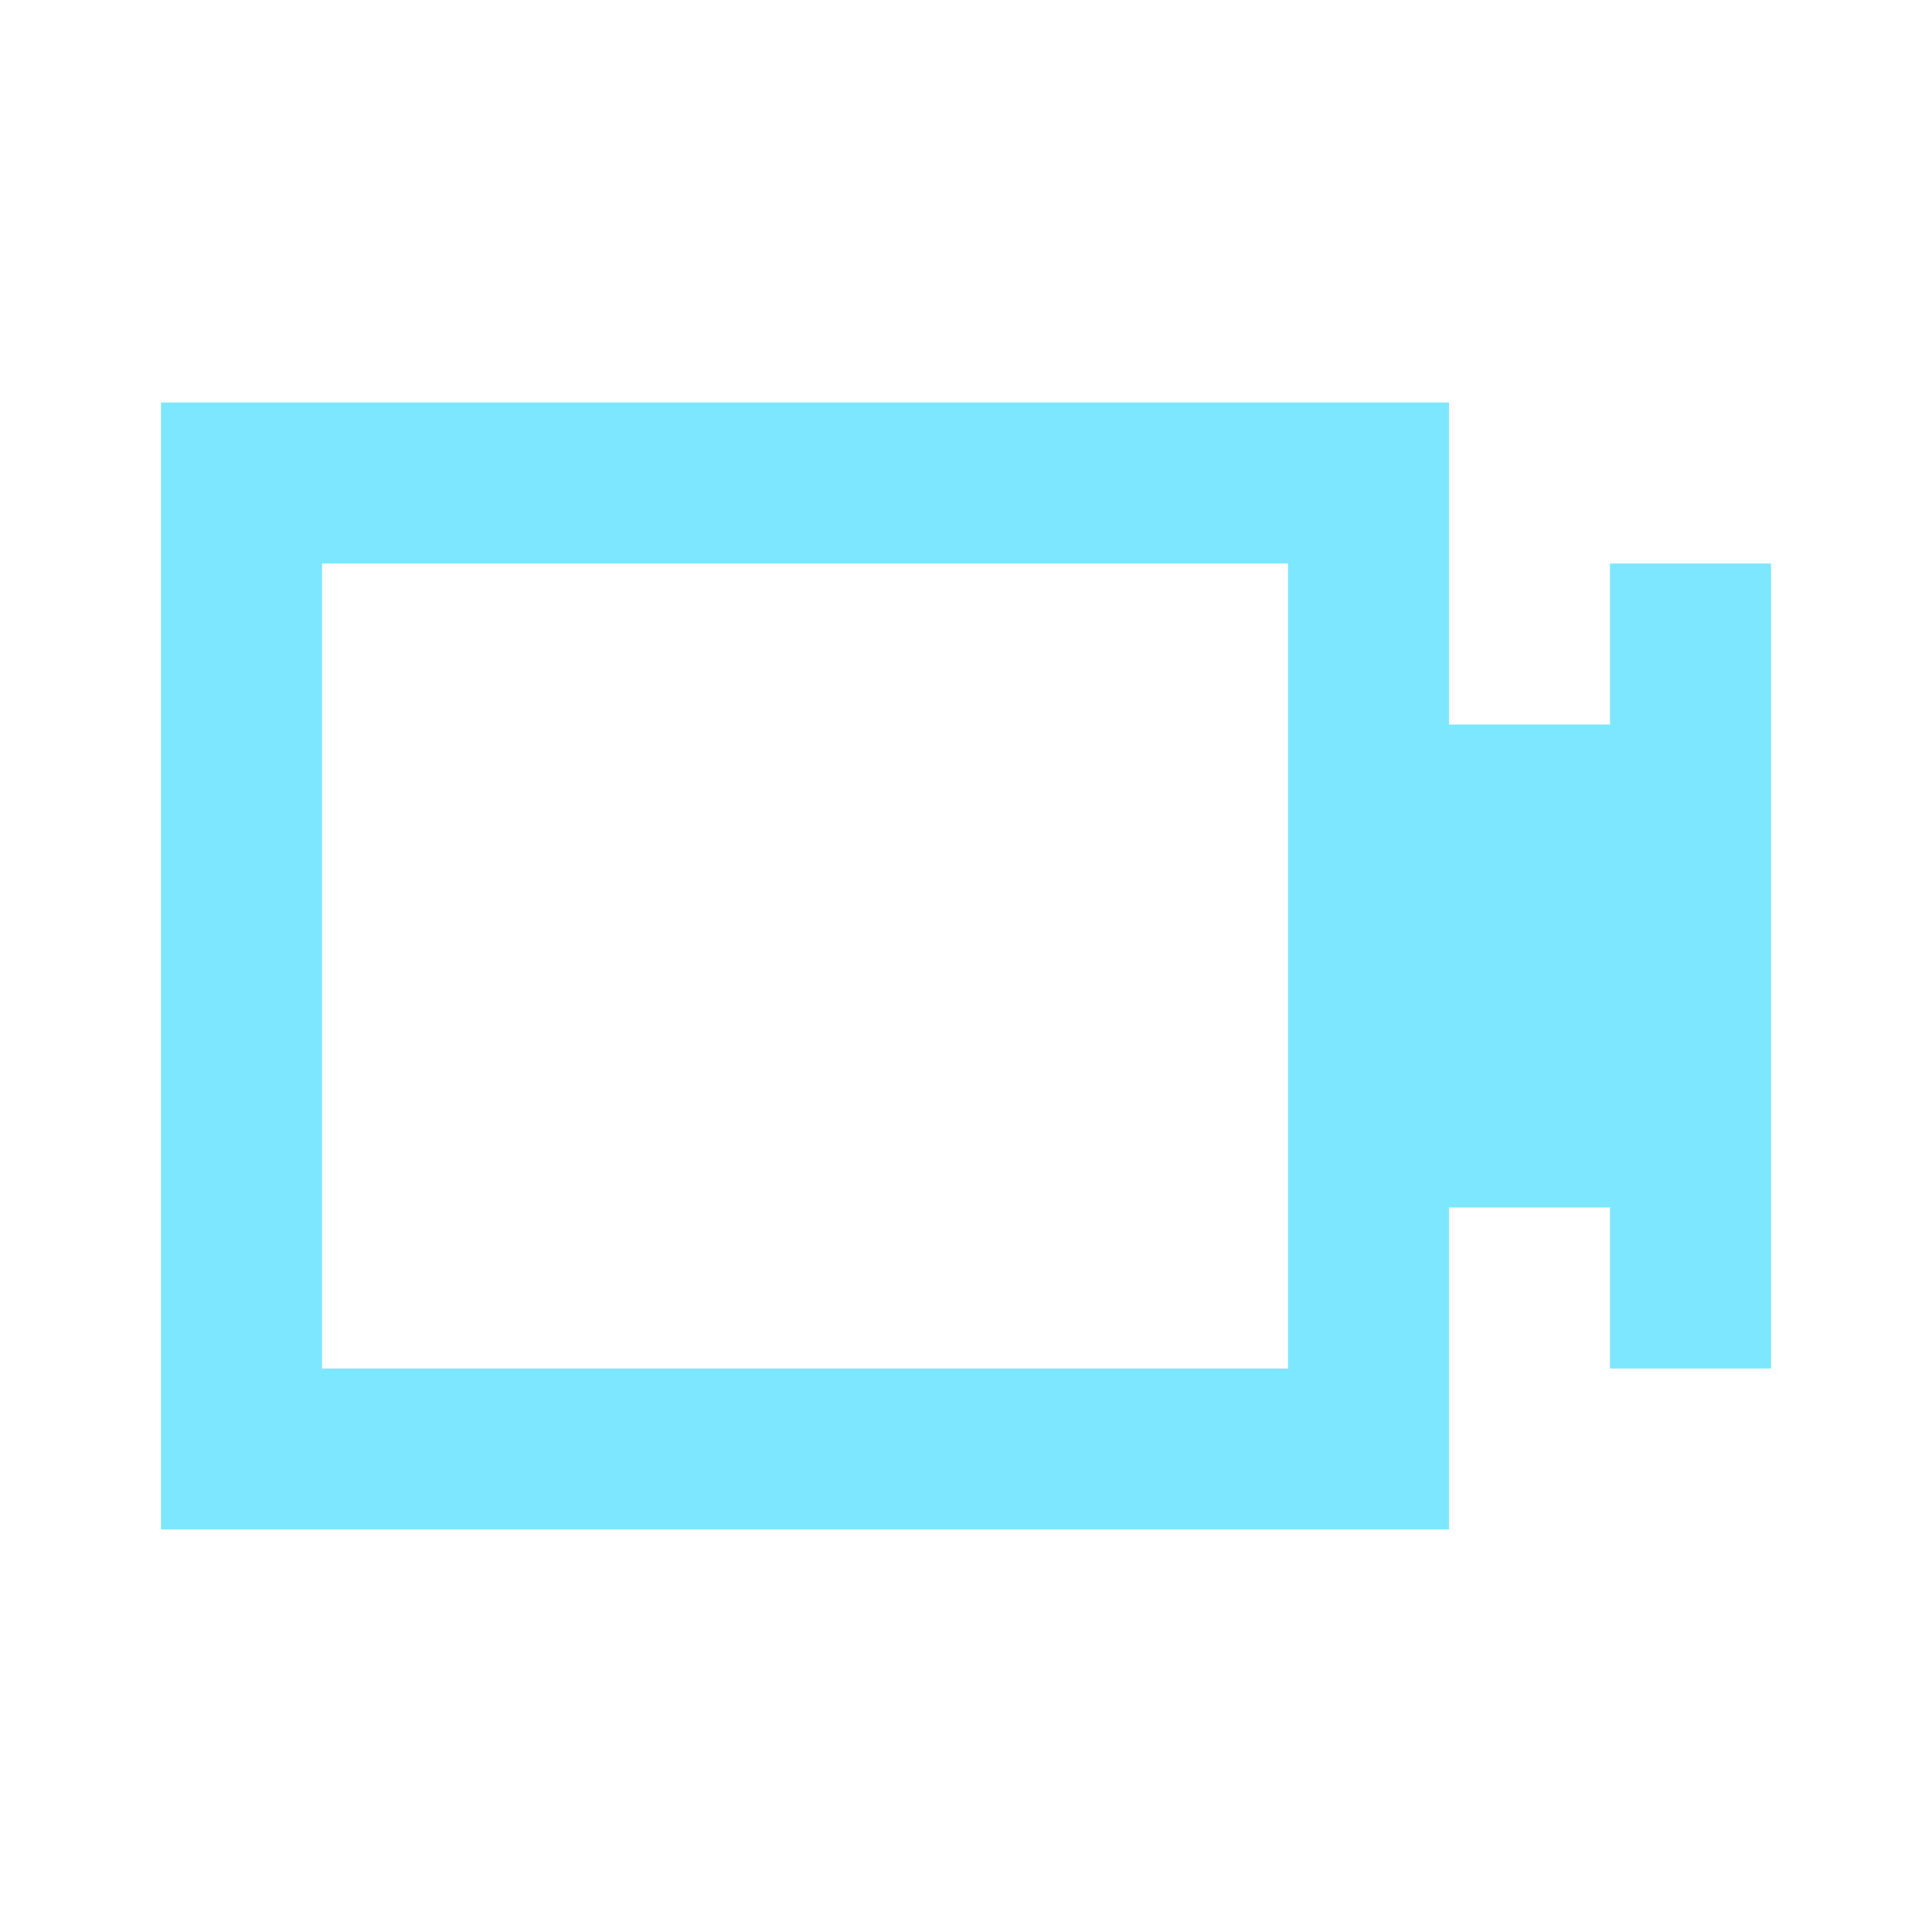
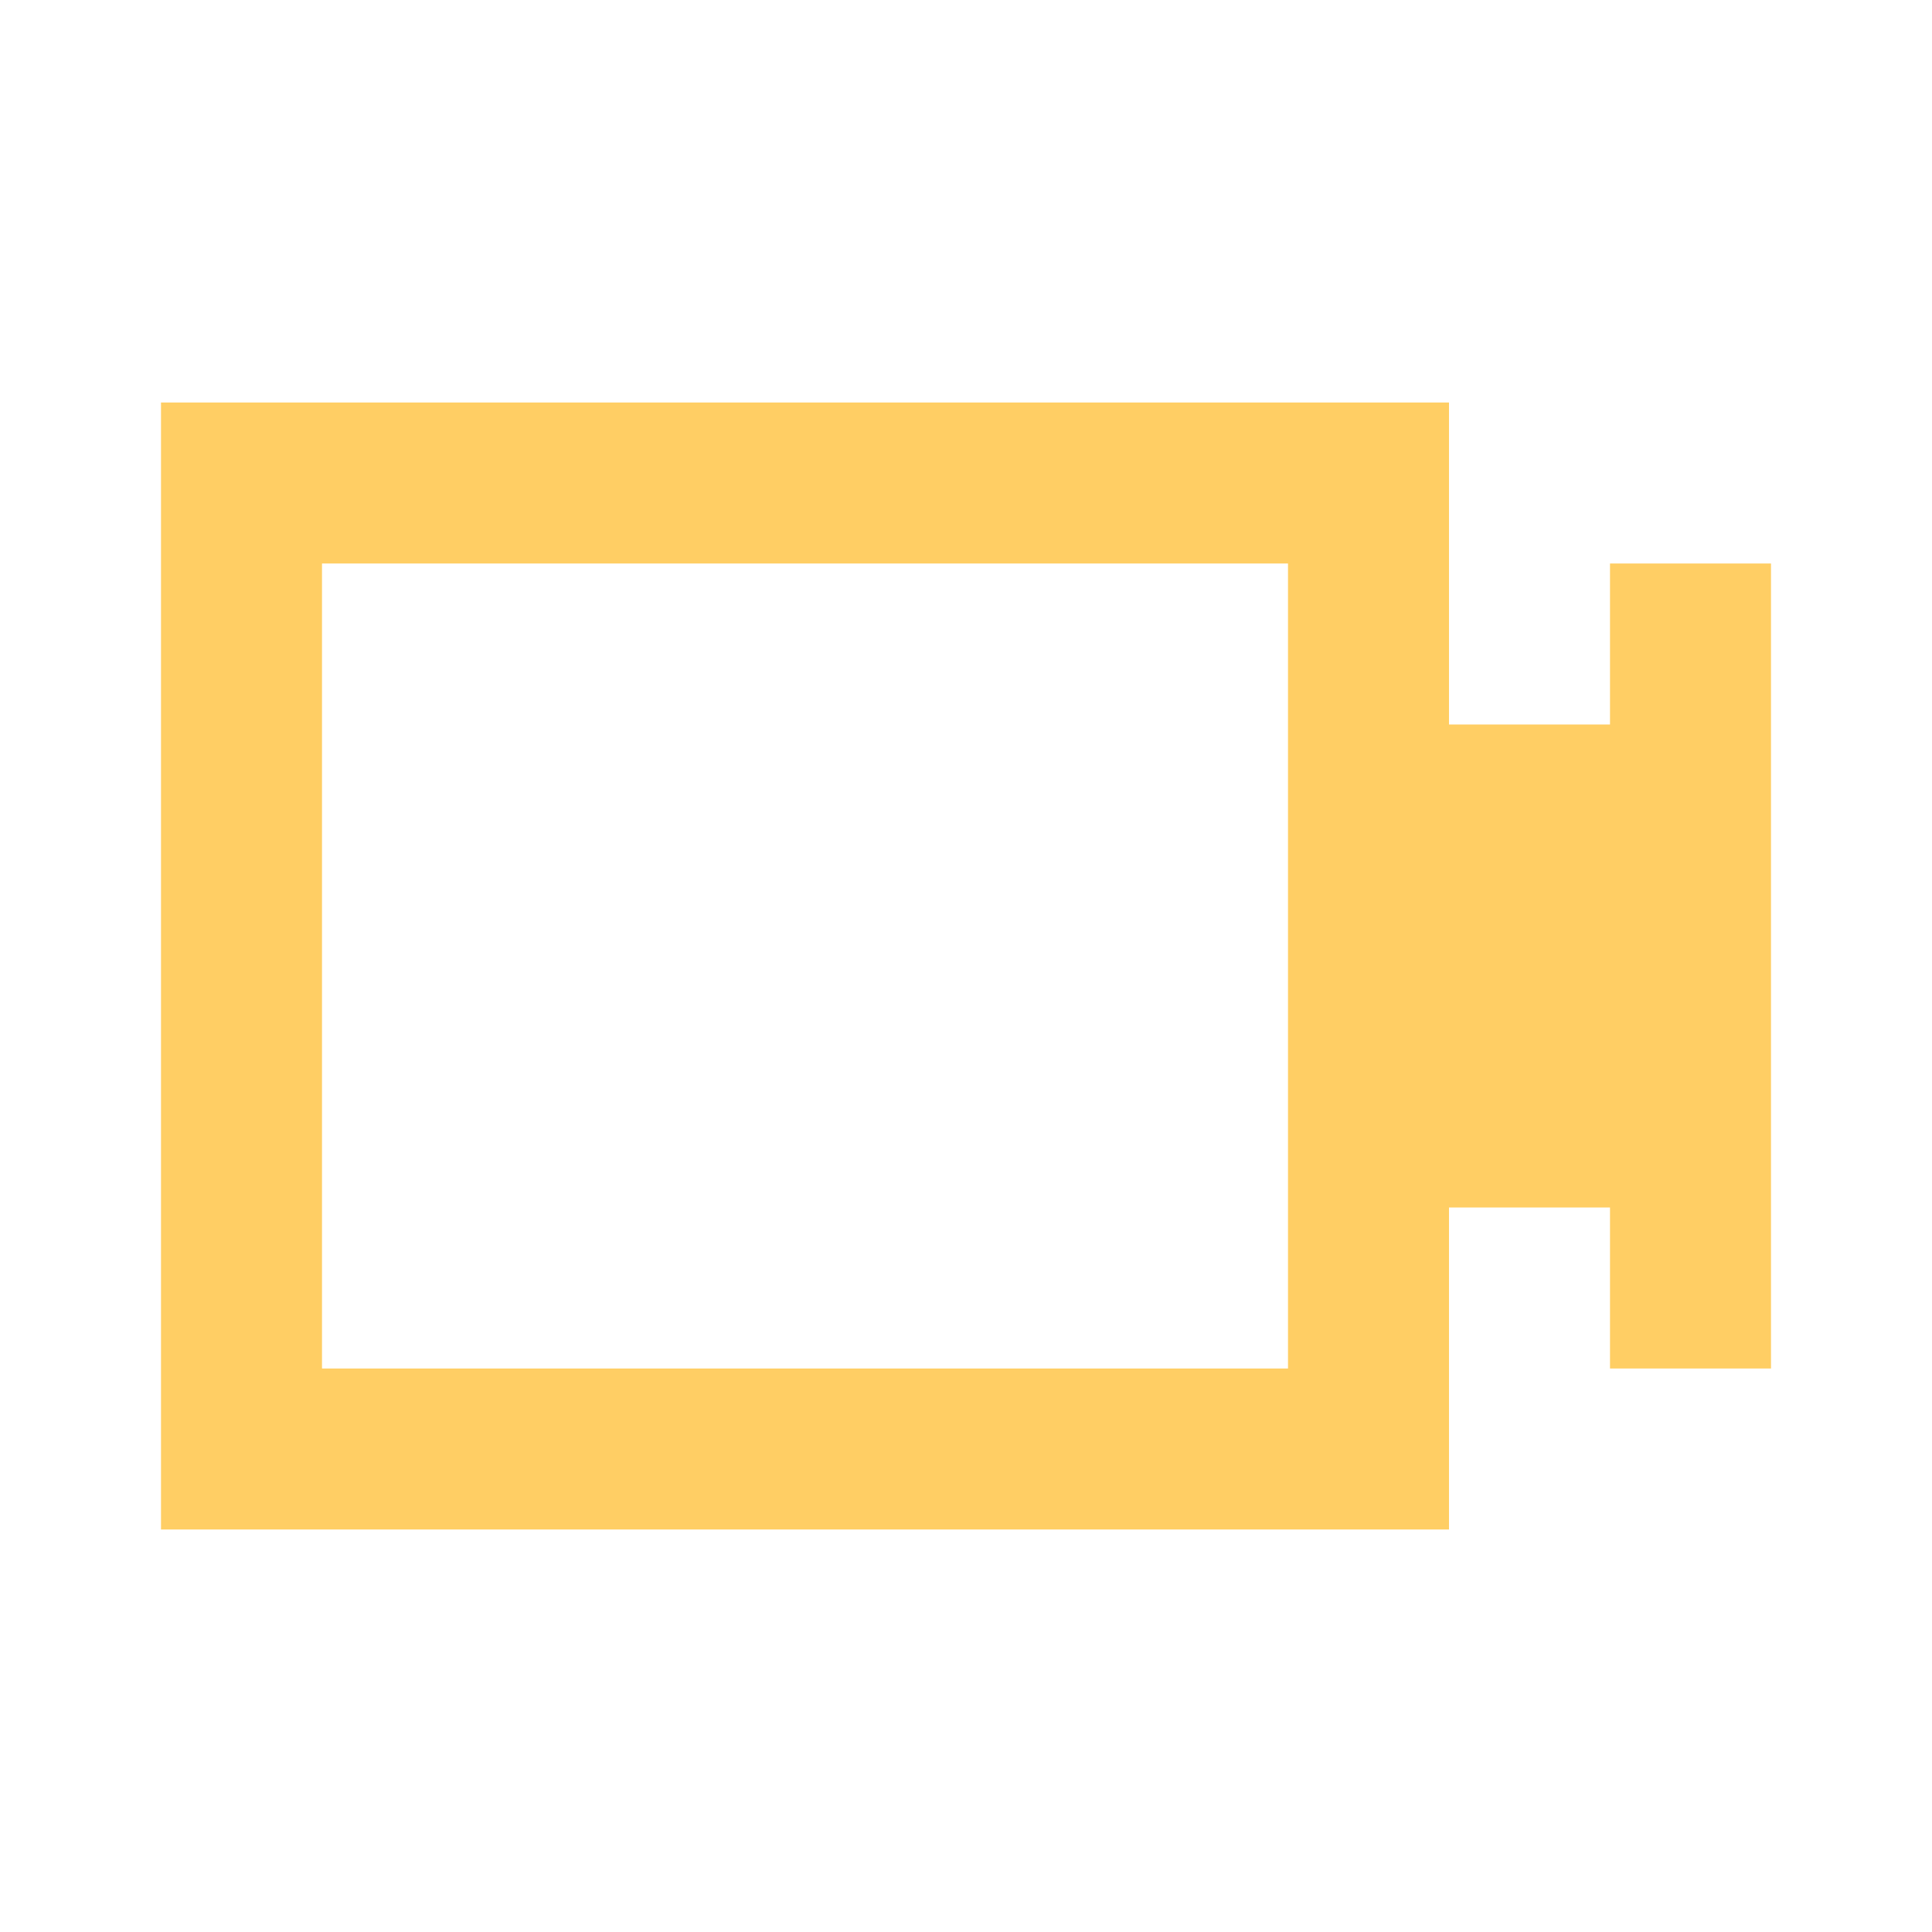
<svg xmlns="http://www.w3.org/2000/svg" width="1em" height="1em" viewBox="0 0 24 24">
-   <path fill="#7DE7FF" d="M20 17V7h2v10zm-2-2V9h2v6zM2 7h2v10H2zm14 0h2v10h-2zM2 5h16v2H2zm0 12h16v2H2z" />
+   <path fill="#FFCE64" d="M20 17V7h2v10zm-2-2V9h2v6zM2 7h2v10H2zm14 0h2v10h-2zM2 5h16v2H2zm0 12h16v2H2z" />
</svg>
